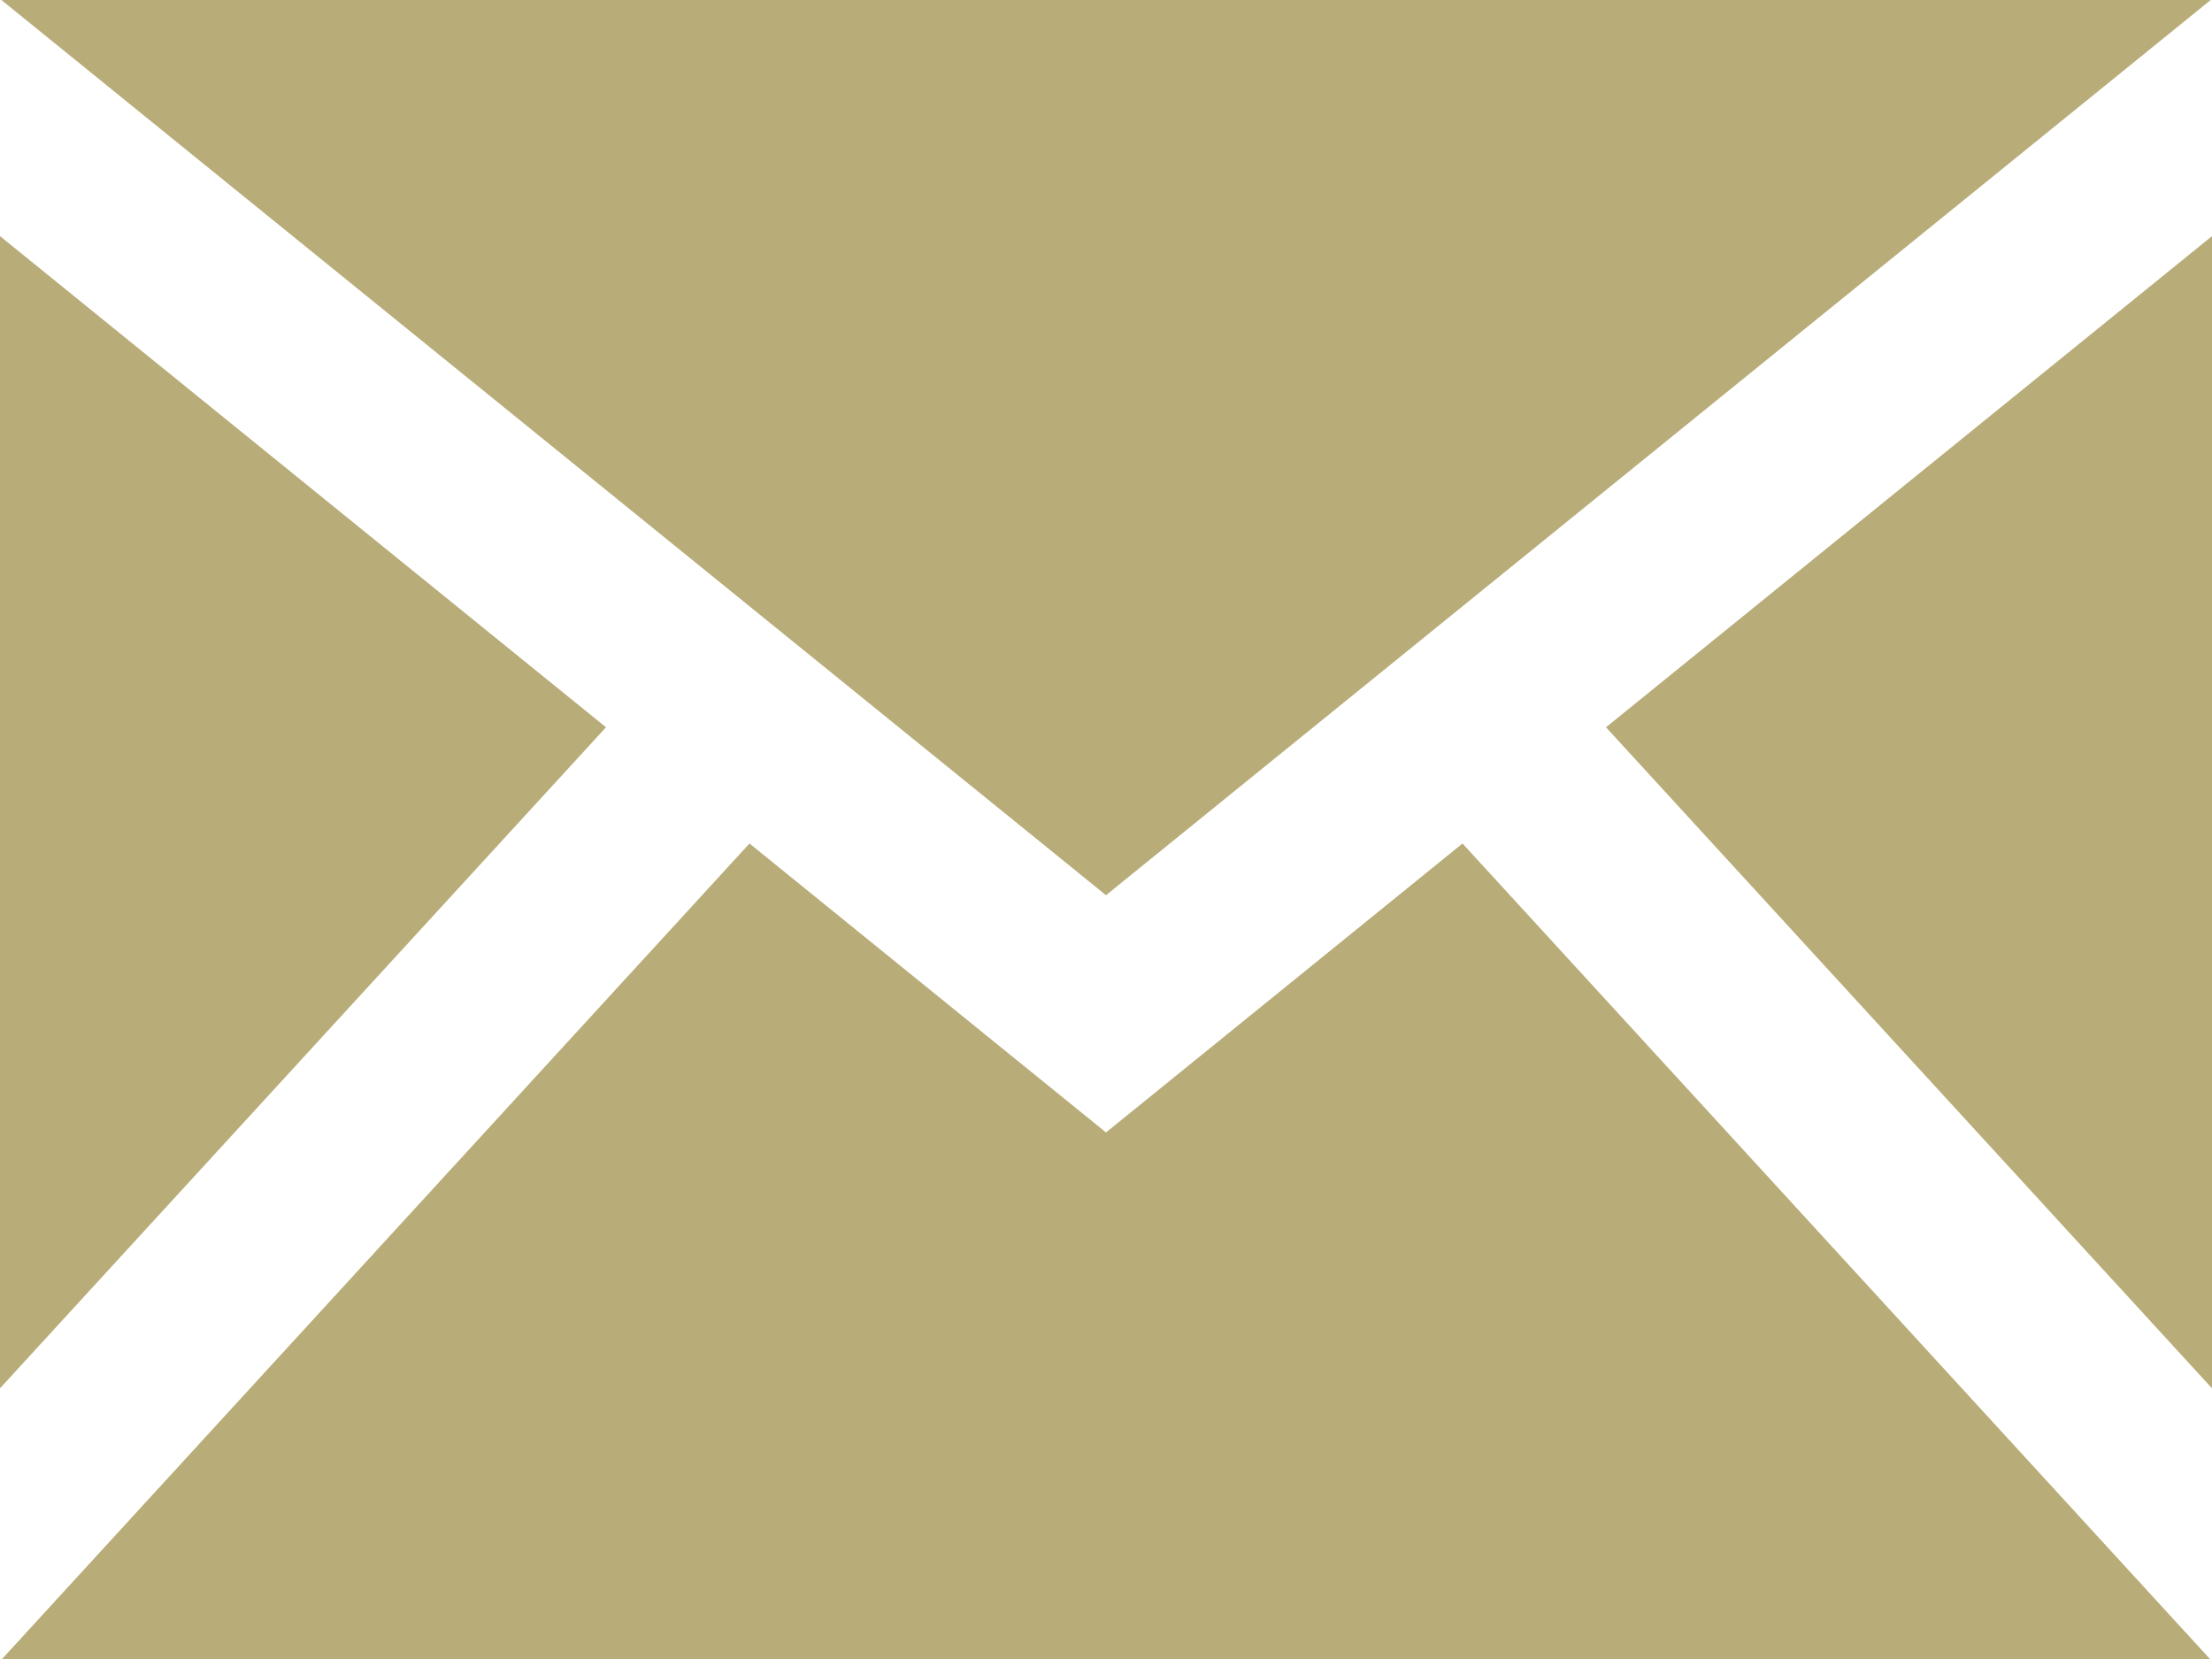
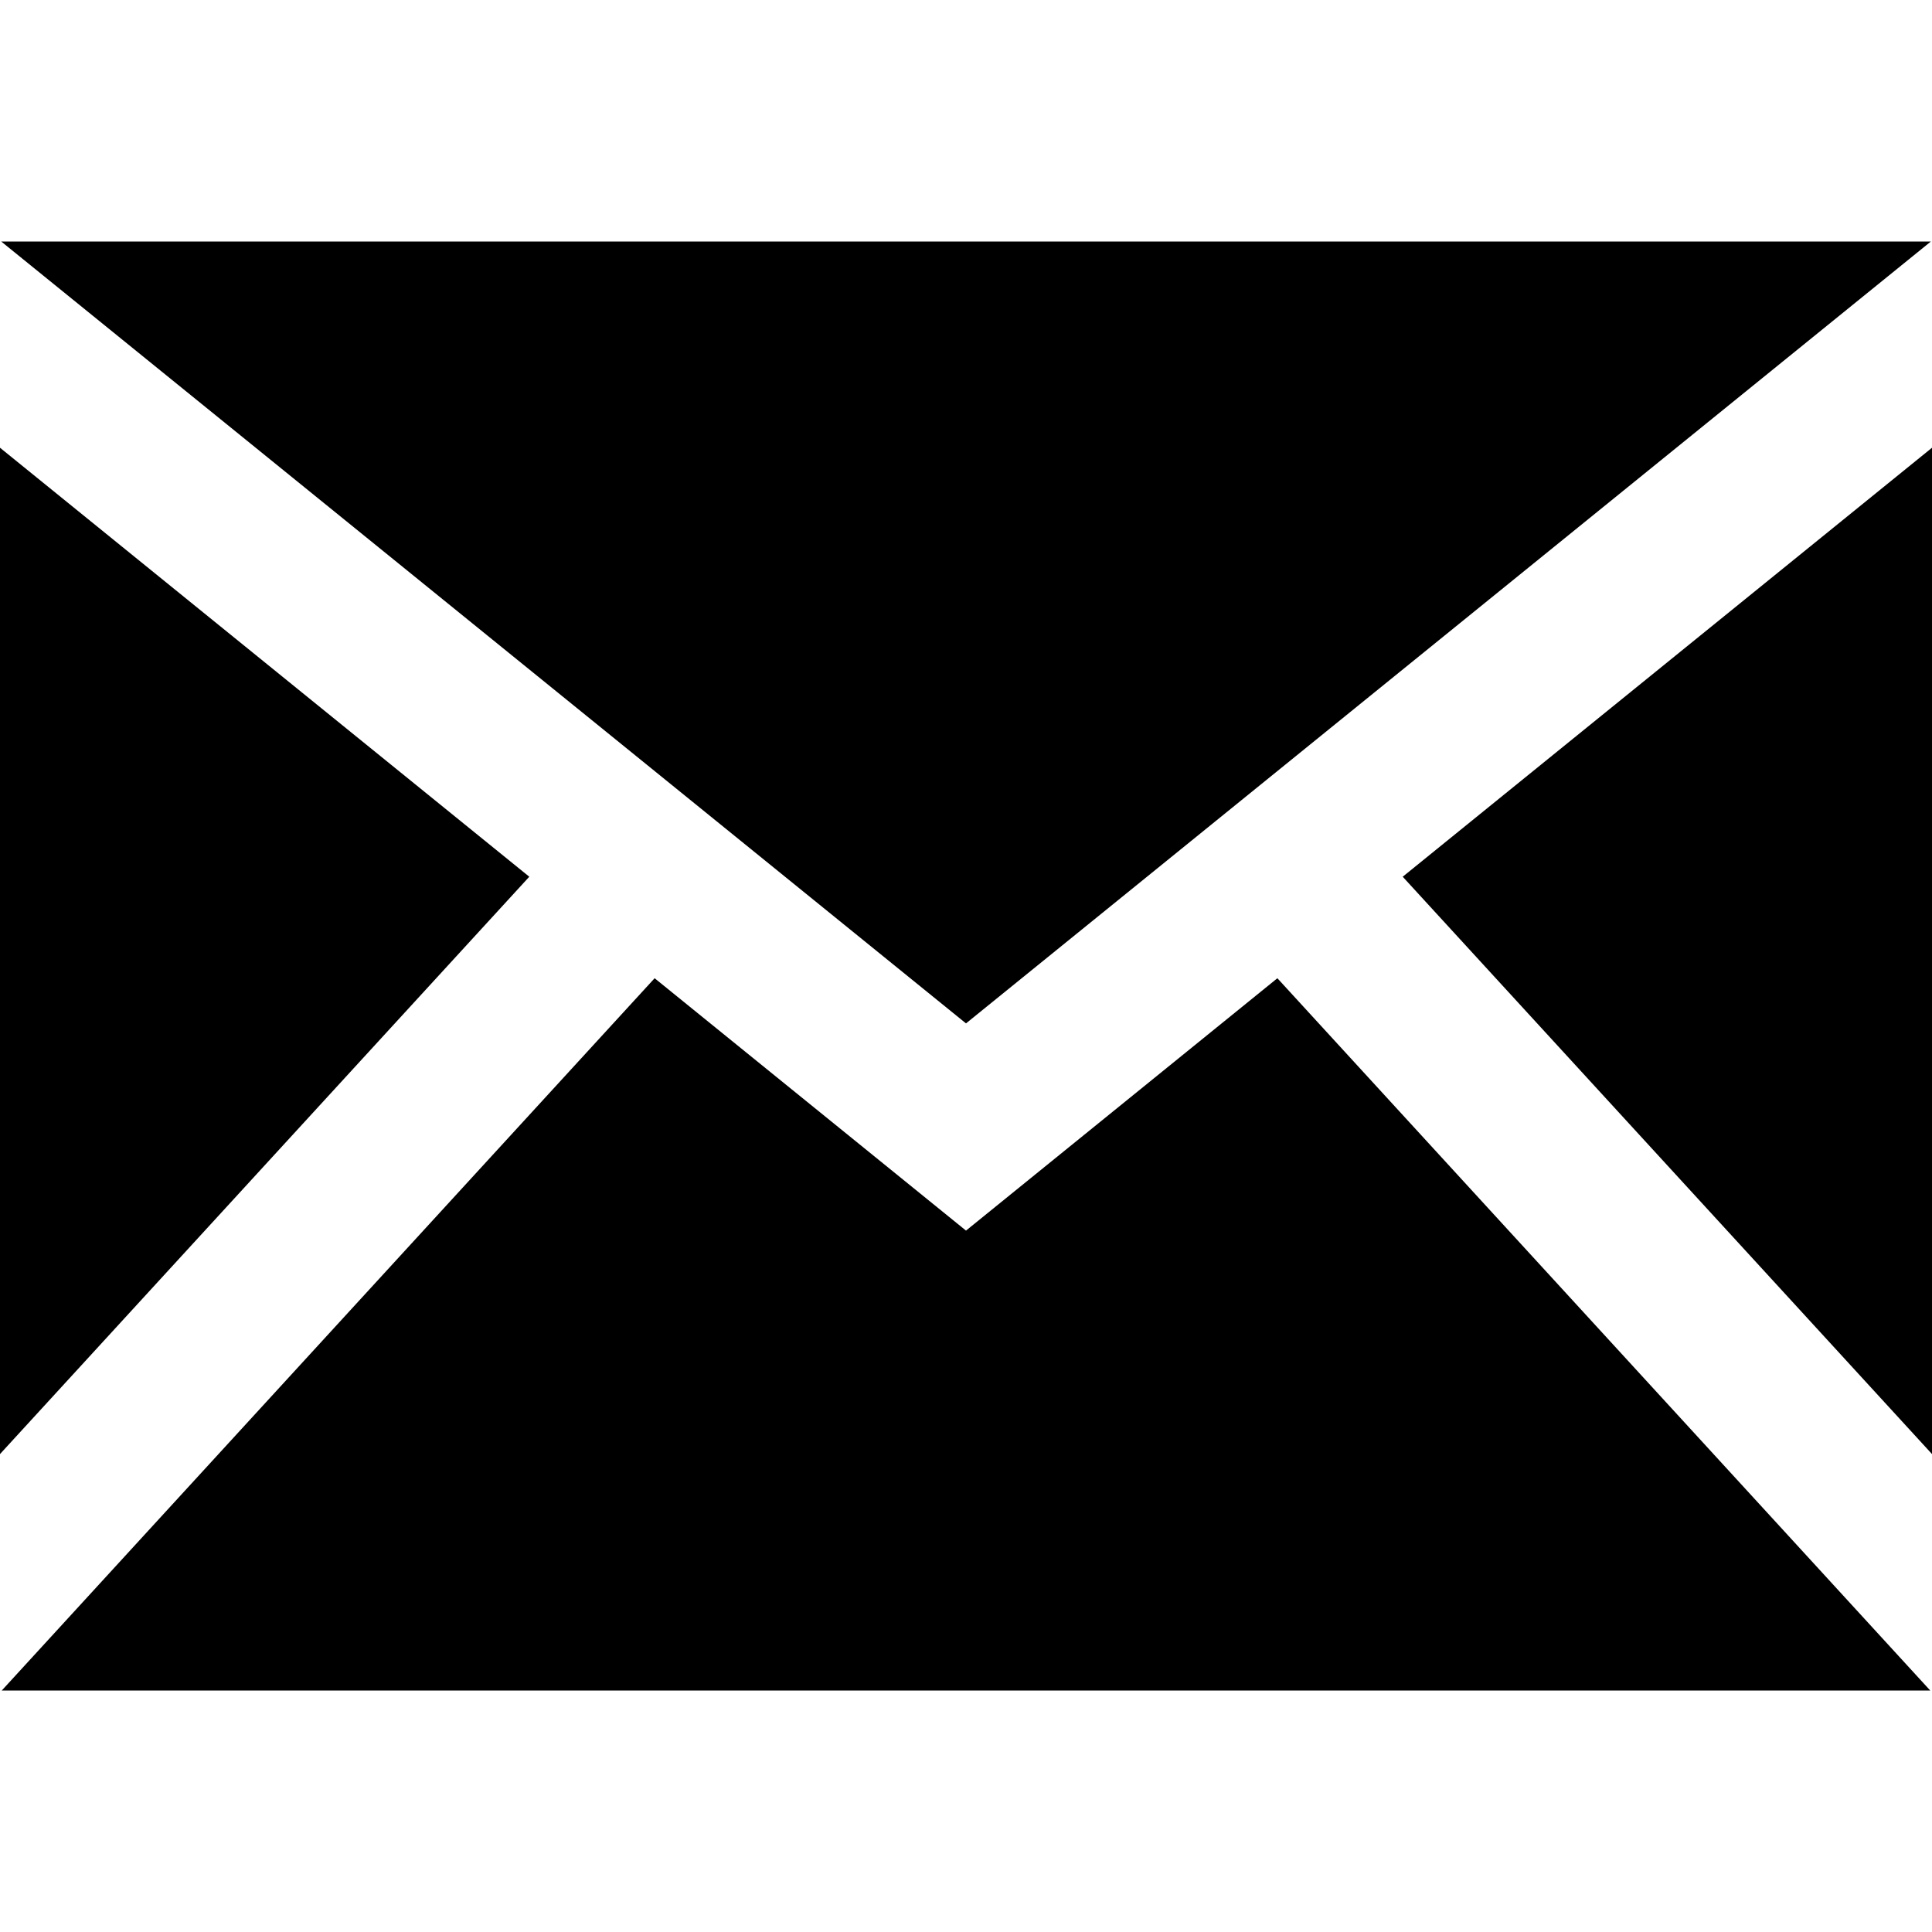
- <svg xmlns="http://www.w3.org/2000/svg" width="24" height="18" viewBox="0 0 24 18" fill="none">
-   <path d="M12 9.713L0.015 0H23.986L12 9.713ZM6.575 7.891L0 2.562V15.063L6.575 7.891ZM17.425 7.891L24 15.063V2.562L17.425 7.891ZM15.868 9.152L12 12.287L8.132 9.152L0.022 18H23.978L15.868 9.152V9.152Z" fill="#B8AC79" />
+ <svg xmlns="http://www.w3.org/2000/svg" width="24" height="24" viewBox="0 0 24 24">
+   <path d="M12 12.713l-11.985-9.713h23.971l-11.986 9.713zm-5.425-1.822l-6.575-5.329v12.501l6.575-7.172zm10.85 0l6.575 7.172v-12.501l-6.575 5.329zm-1.557 1.261l-3.868 3.135-3.868-3.135-8.11 8.848h23.956l-8.11-8.848z" />
</svg>
